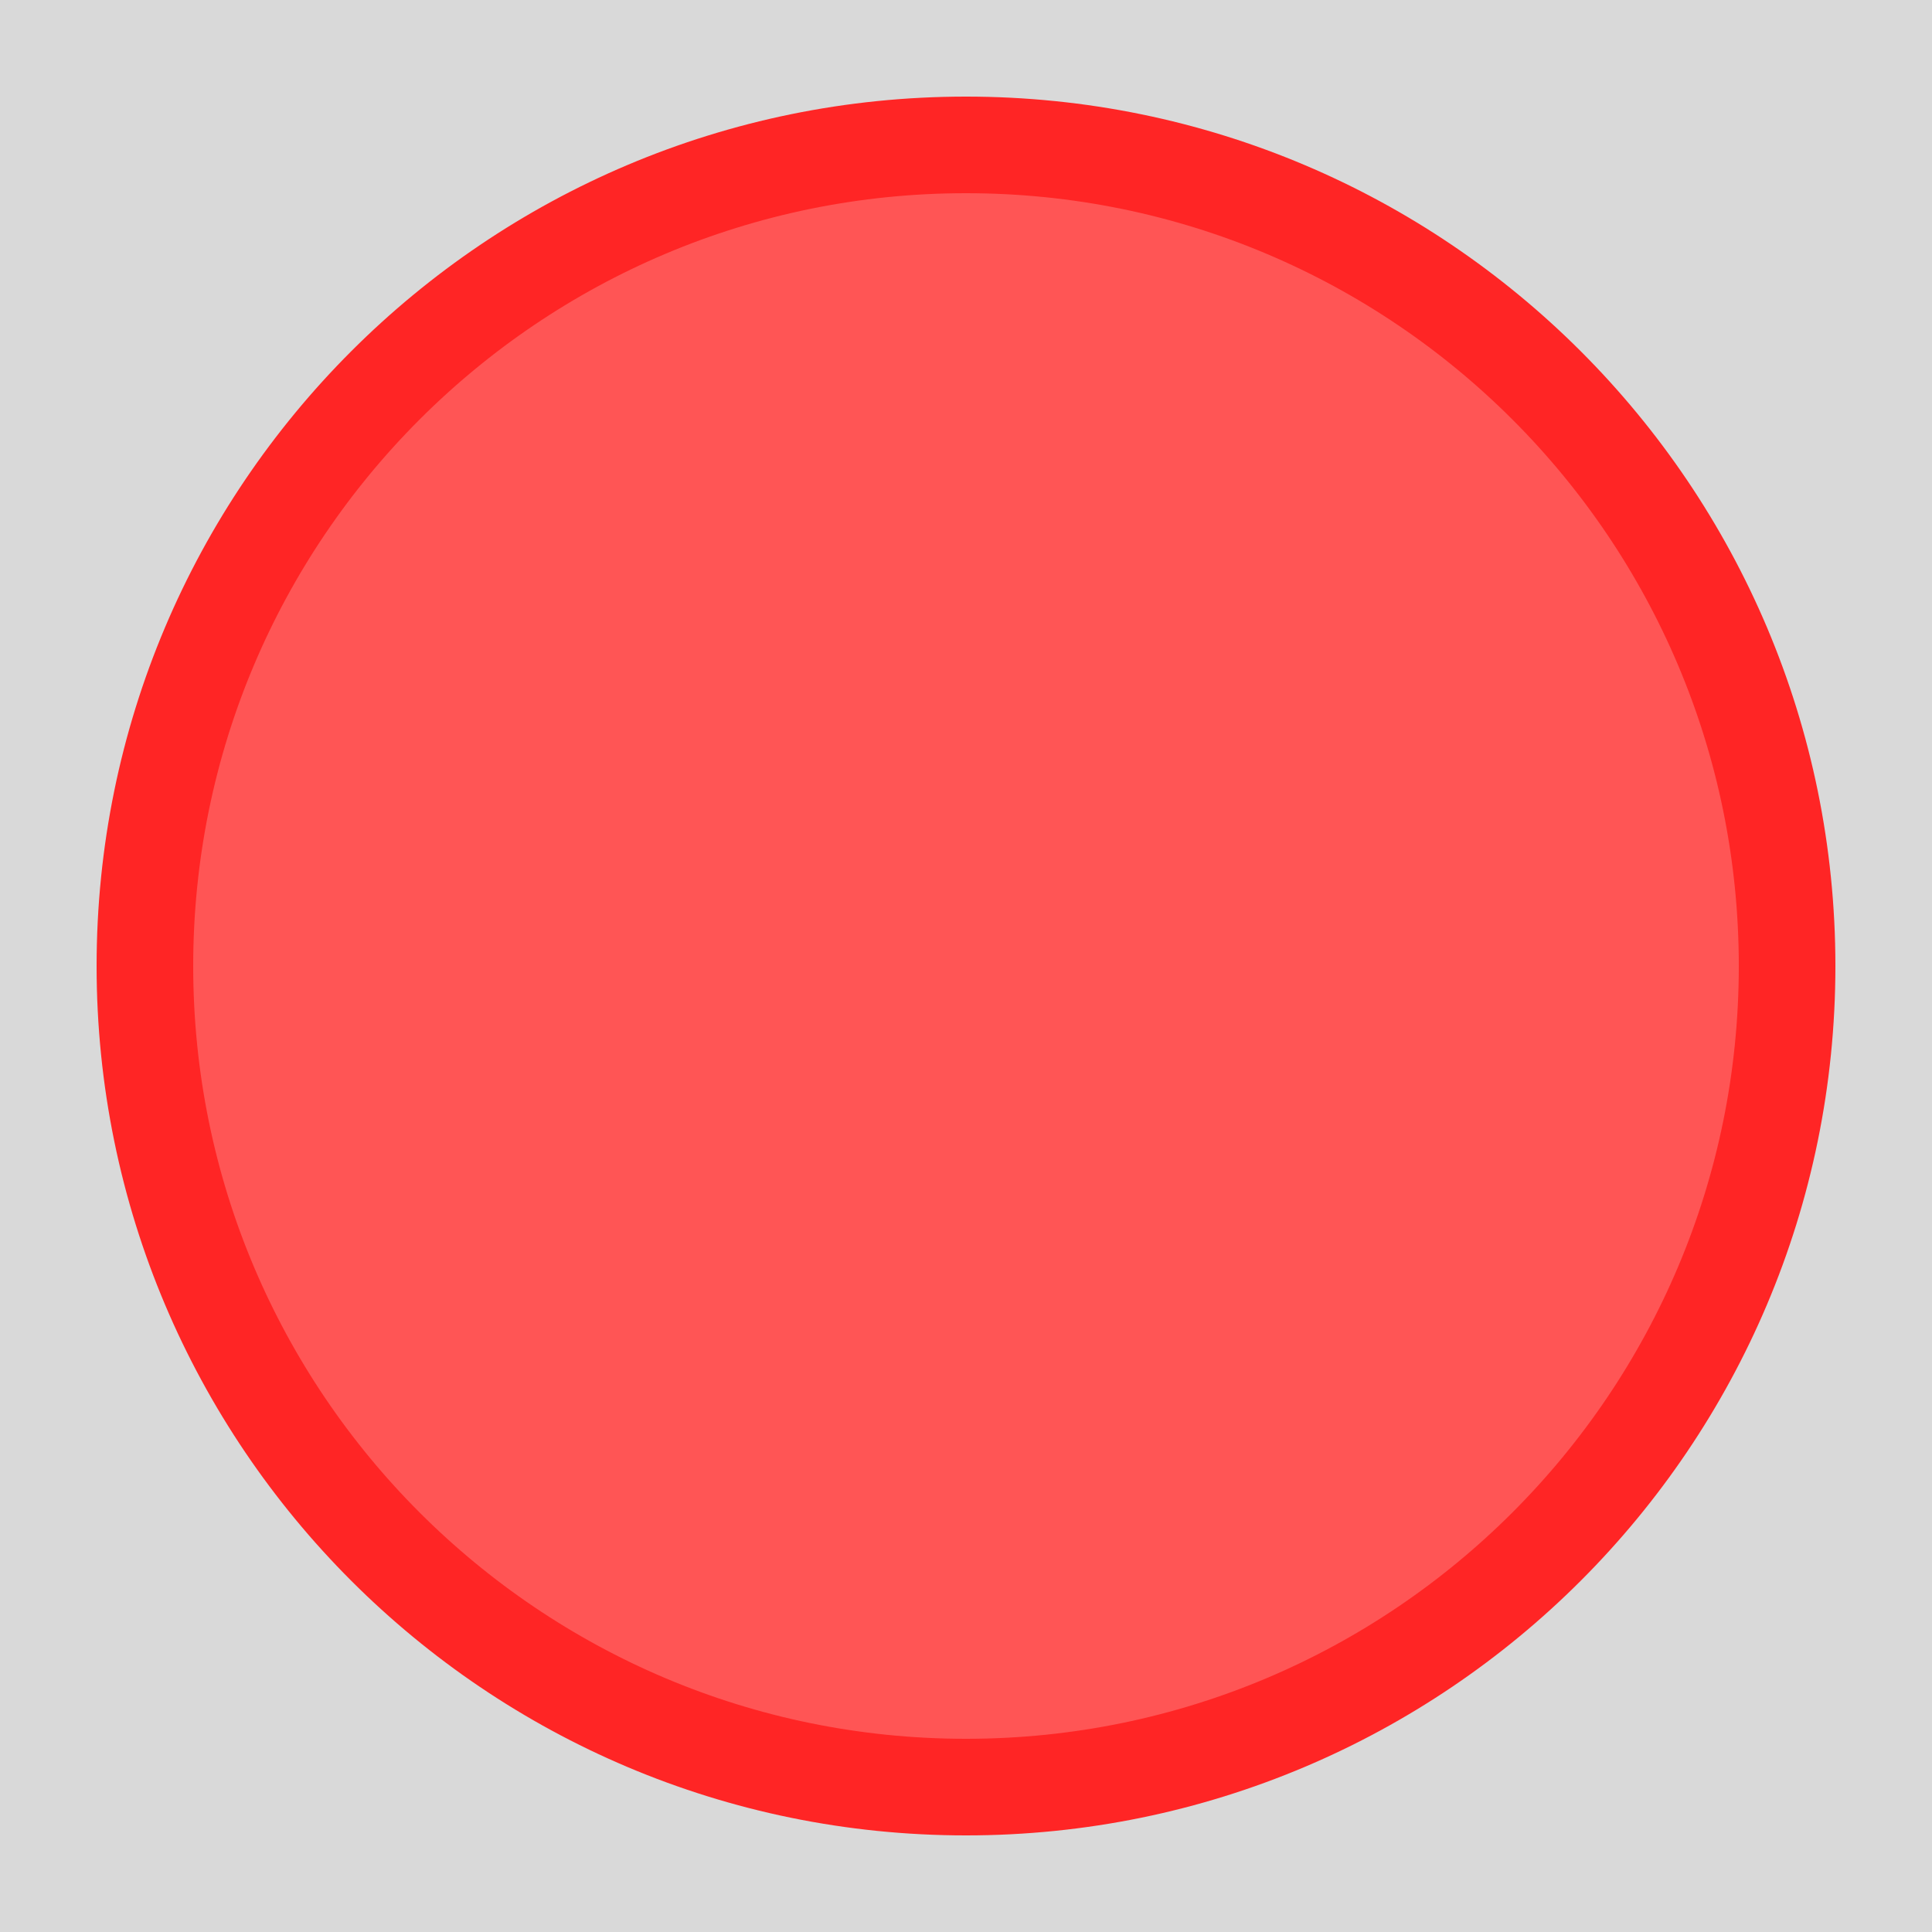
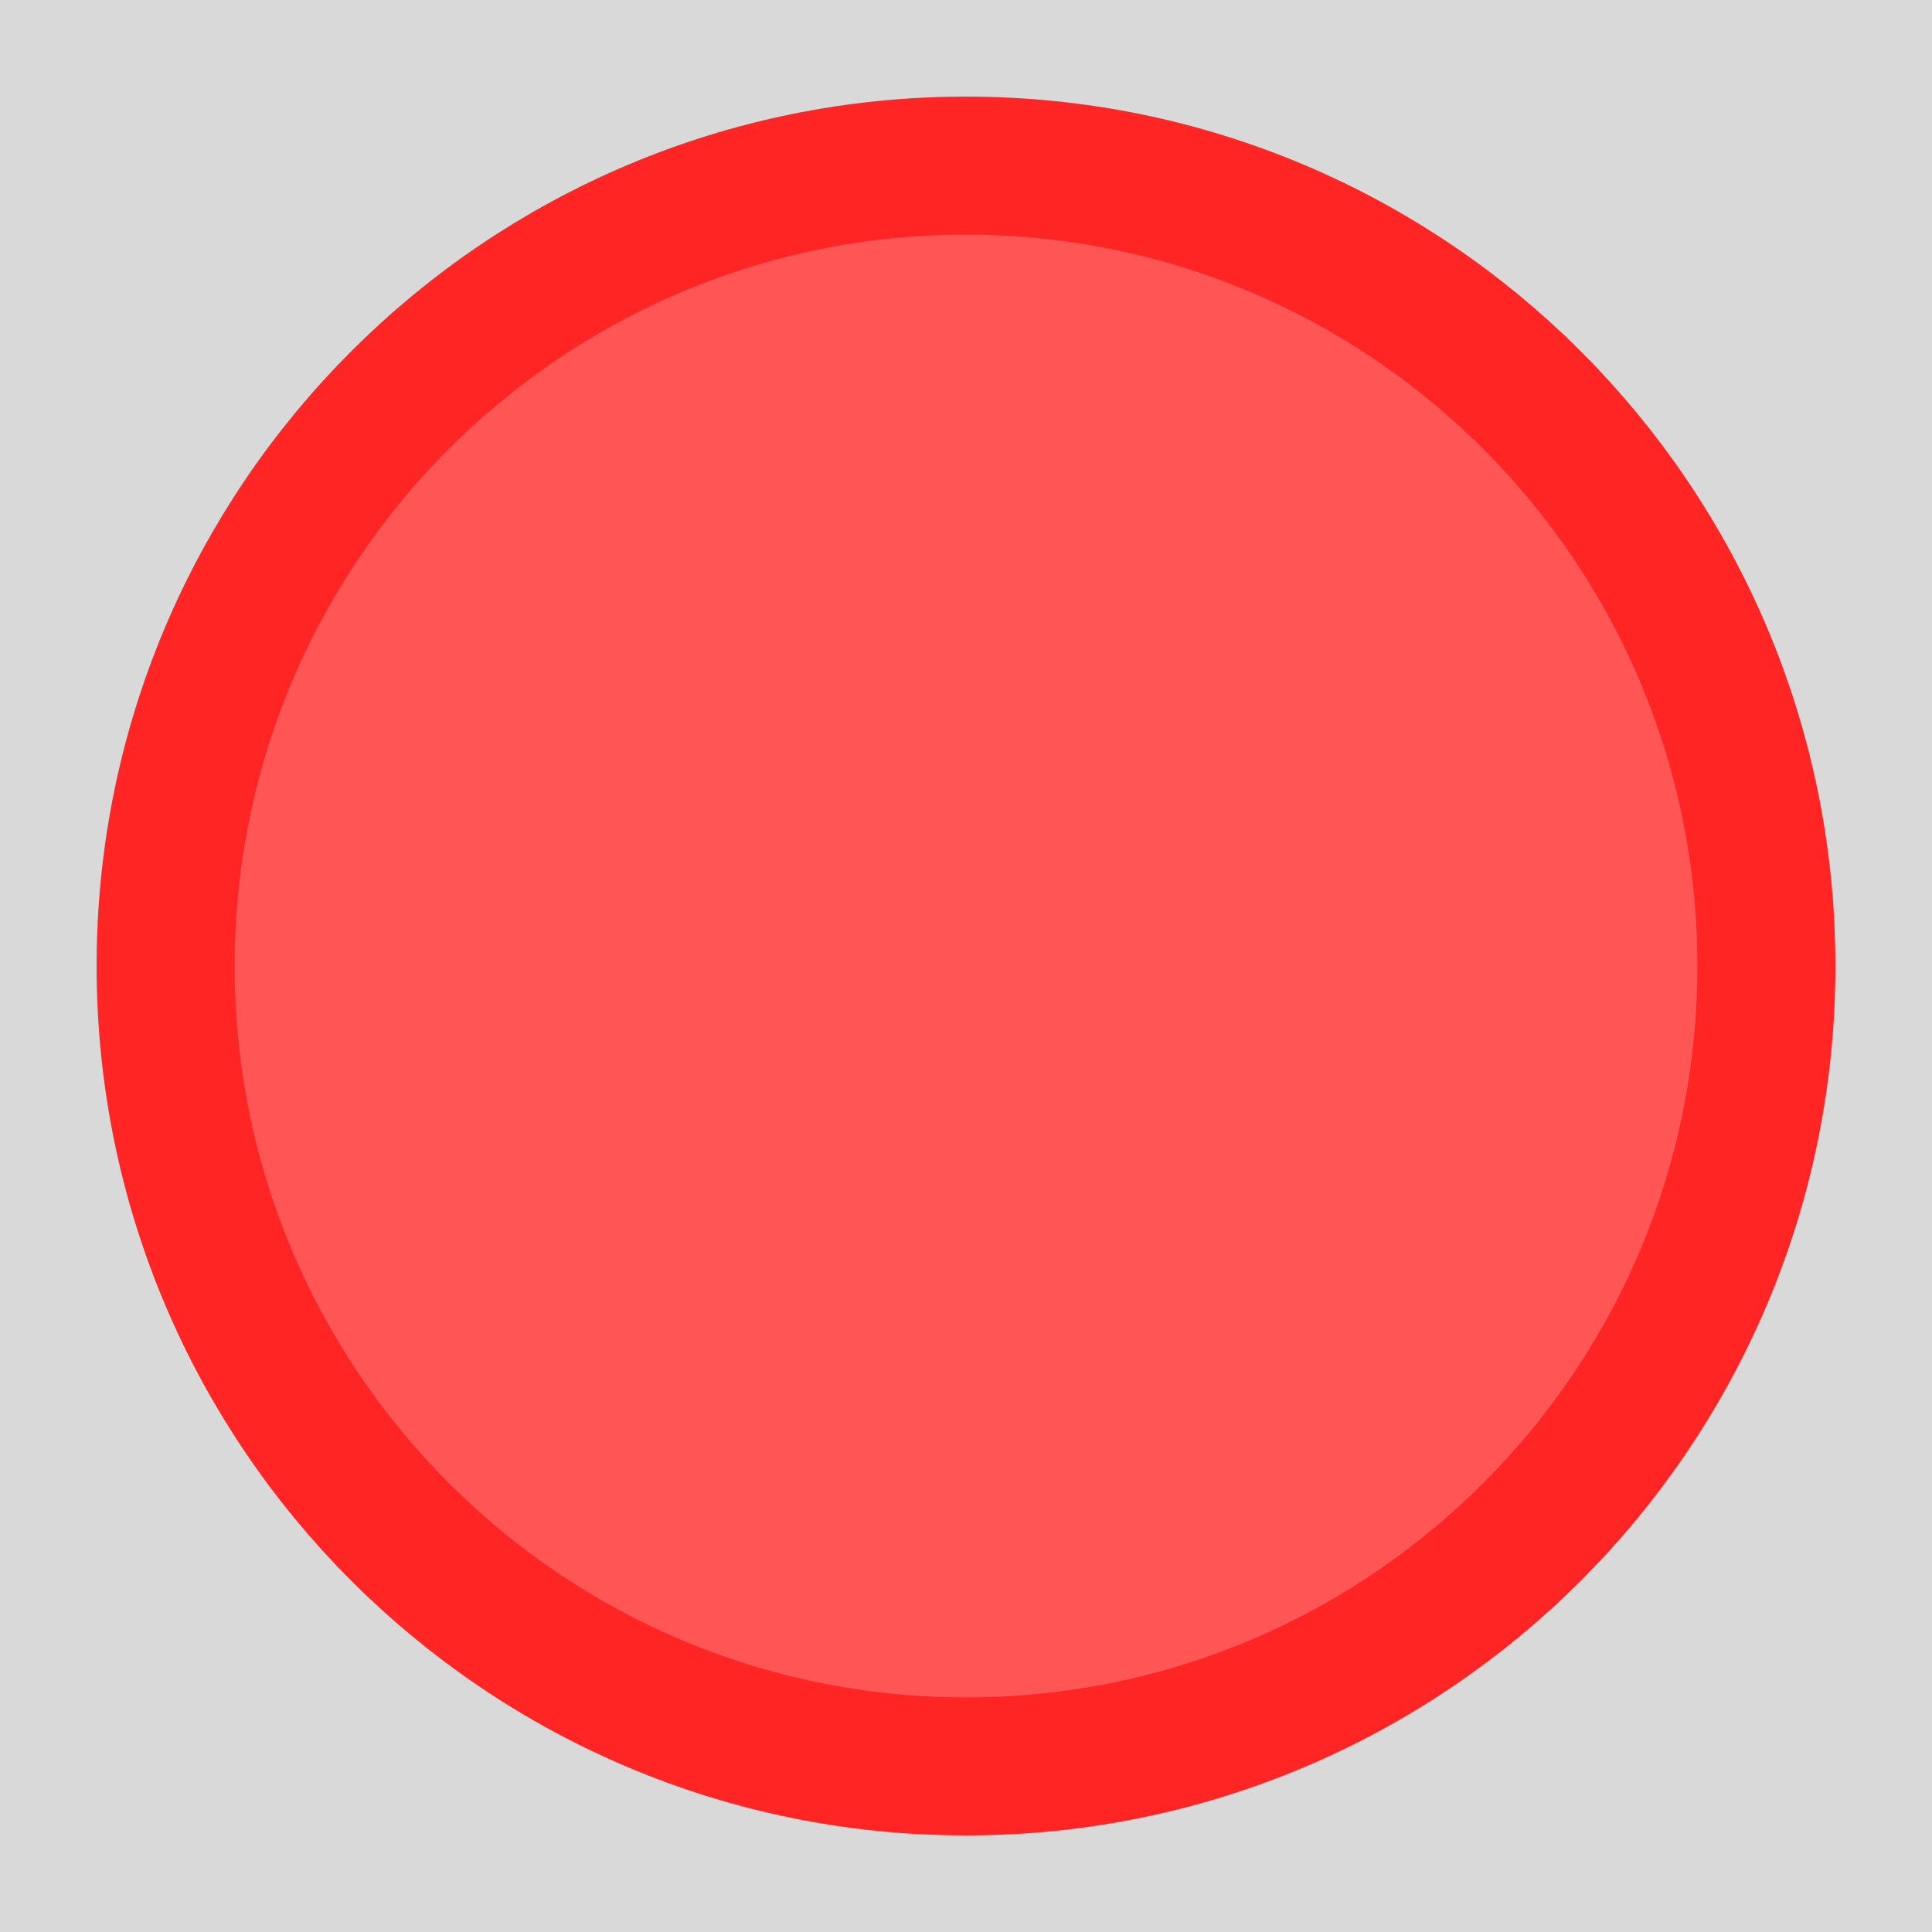
- <svg xmlns="http://www.w3.org/2000/svg" width="100" height="100" viewBox="0 0 100 100" fill="none">
-   <rect width="100" height="100" fill="#D9D9D9" />
-   <rect x="7.5" y="7.5" width="85" height="85" rx="42.5" fill="#FF5555" stroke="#FF2525" stroke-width="5" />
+ <svg xmlns="http://www.w3.org/2000/svg" width="70" height="70" viewBox="0 0 70 70" fill="none">
+   <rect width="70" height="70" fill="#D9D9D9" />
+   <rect x="6" y="6" width="58" height="58" rx="29" fill="#FF5555" stroke="#FF2525" stroke-width="5" />
</svg>
